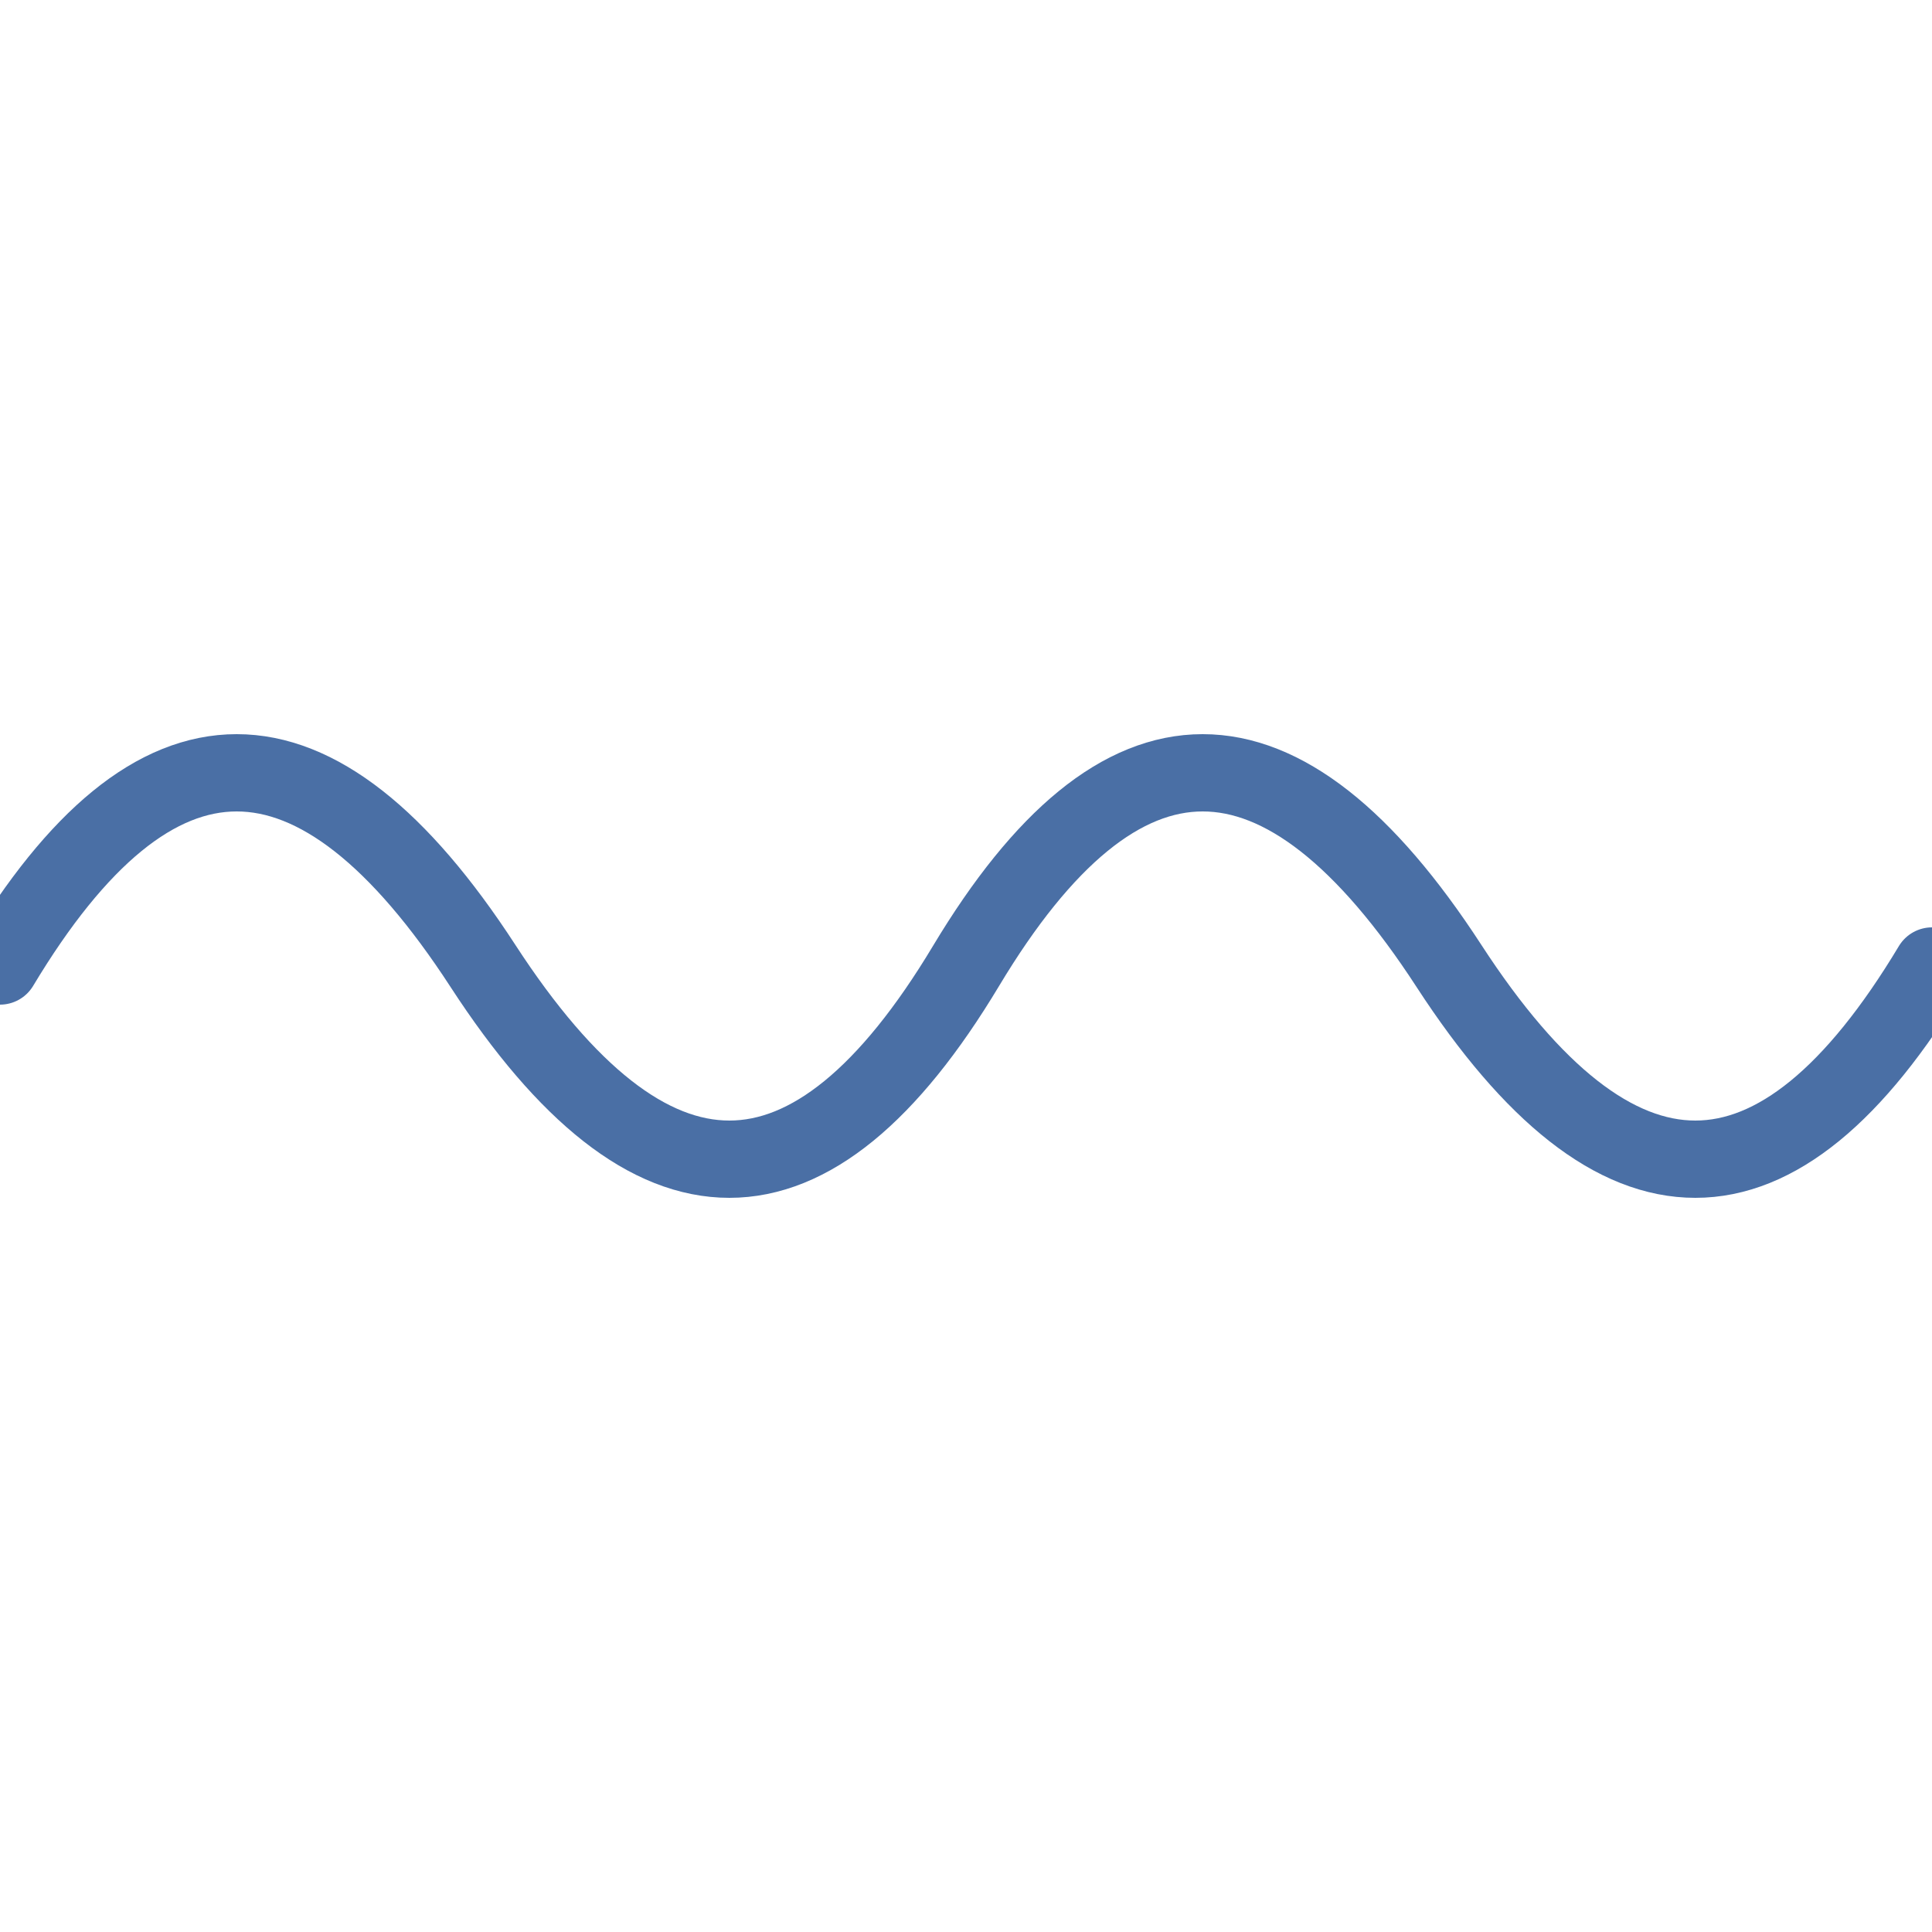
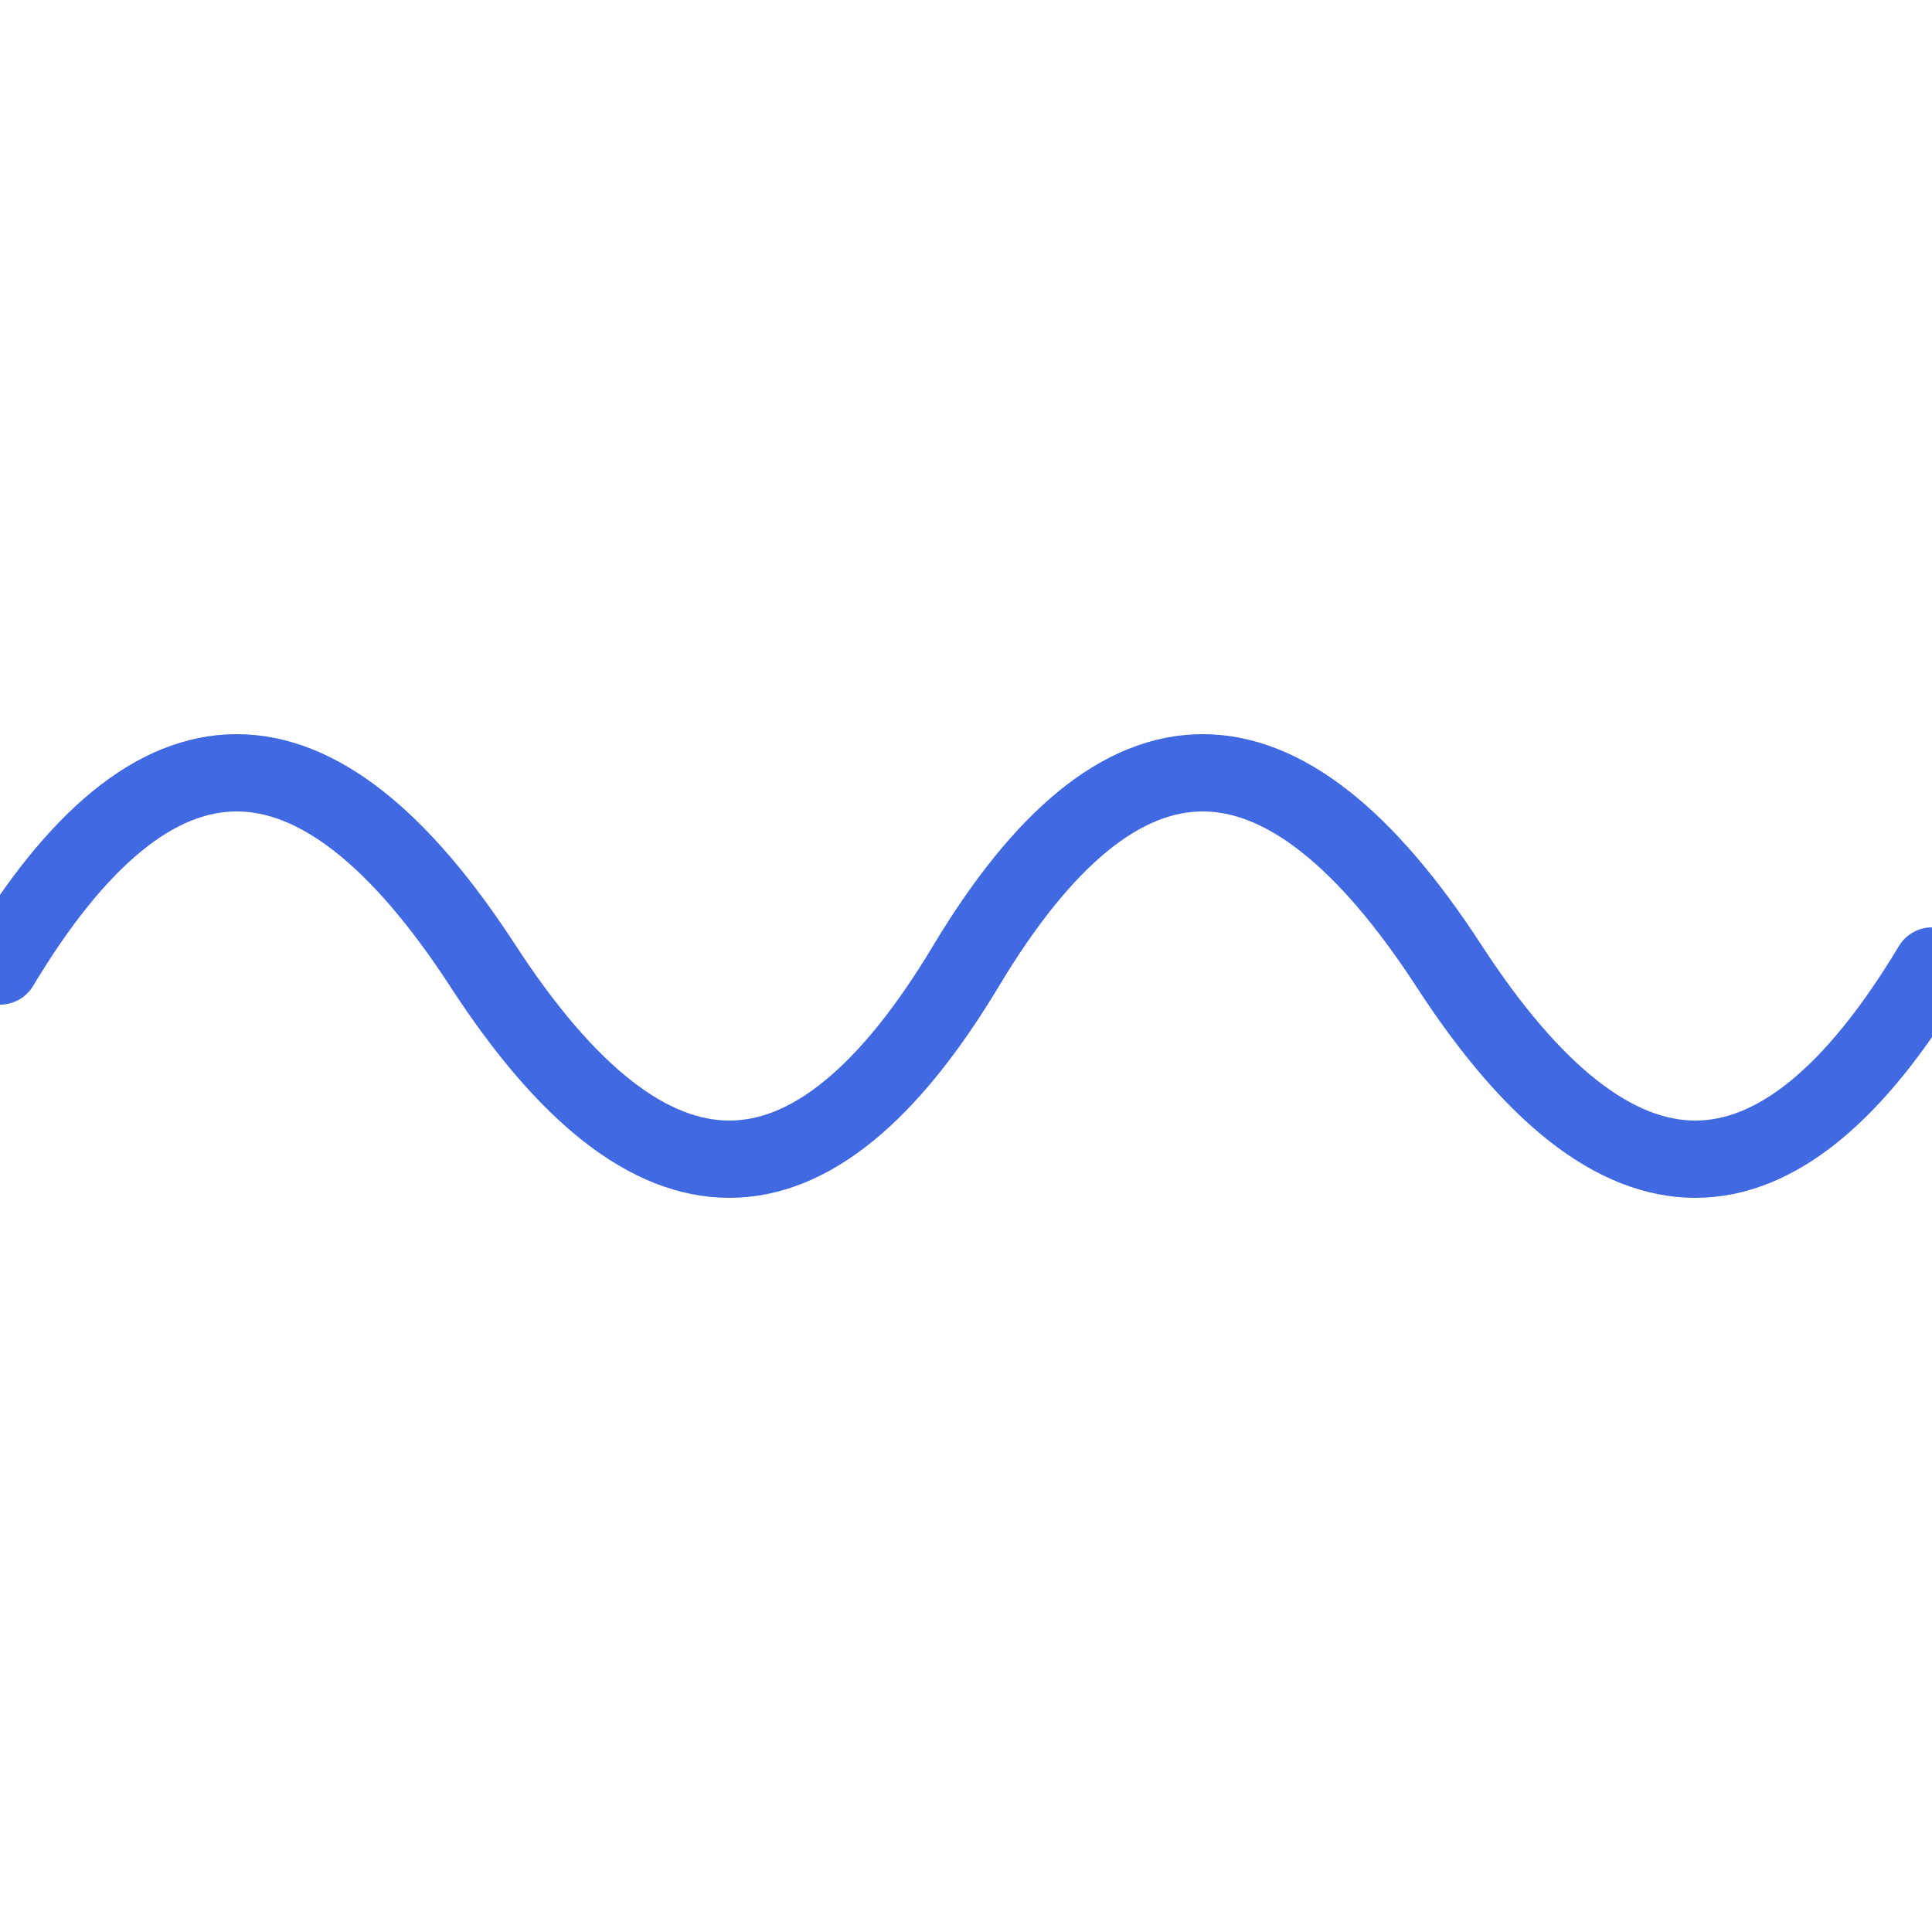
<svg xmlns="http://www.w3.org/2000/svg" viewBox="0 0 100 100" width="100" height="100">
-   <path d="M0 50 Q12 30 25 50 T50 50 T75 50 T100 50" fill="none" stroke="#4A6FA5" stroke-width="4" stroke-linecap="round" />
+   <path d="M0 50 Q12 30 25 50 T50 50 T75 50 T100 50" fill="none" stroke="#4169E1" stroke-width="4" stroke-linecap="round" />
</svg>
